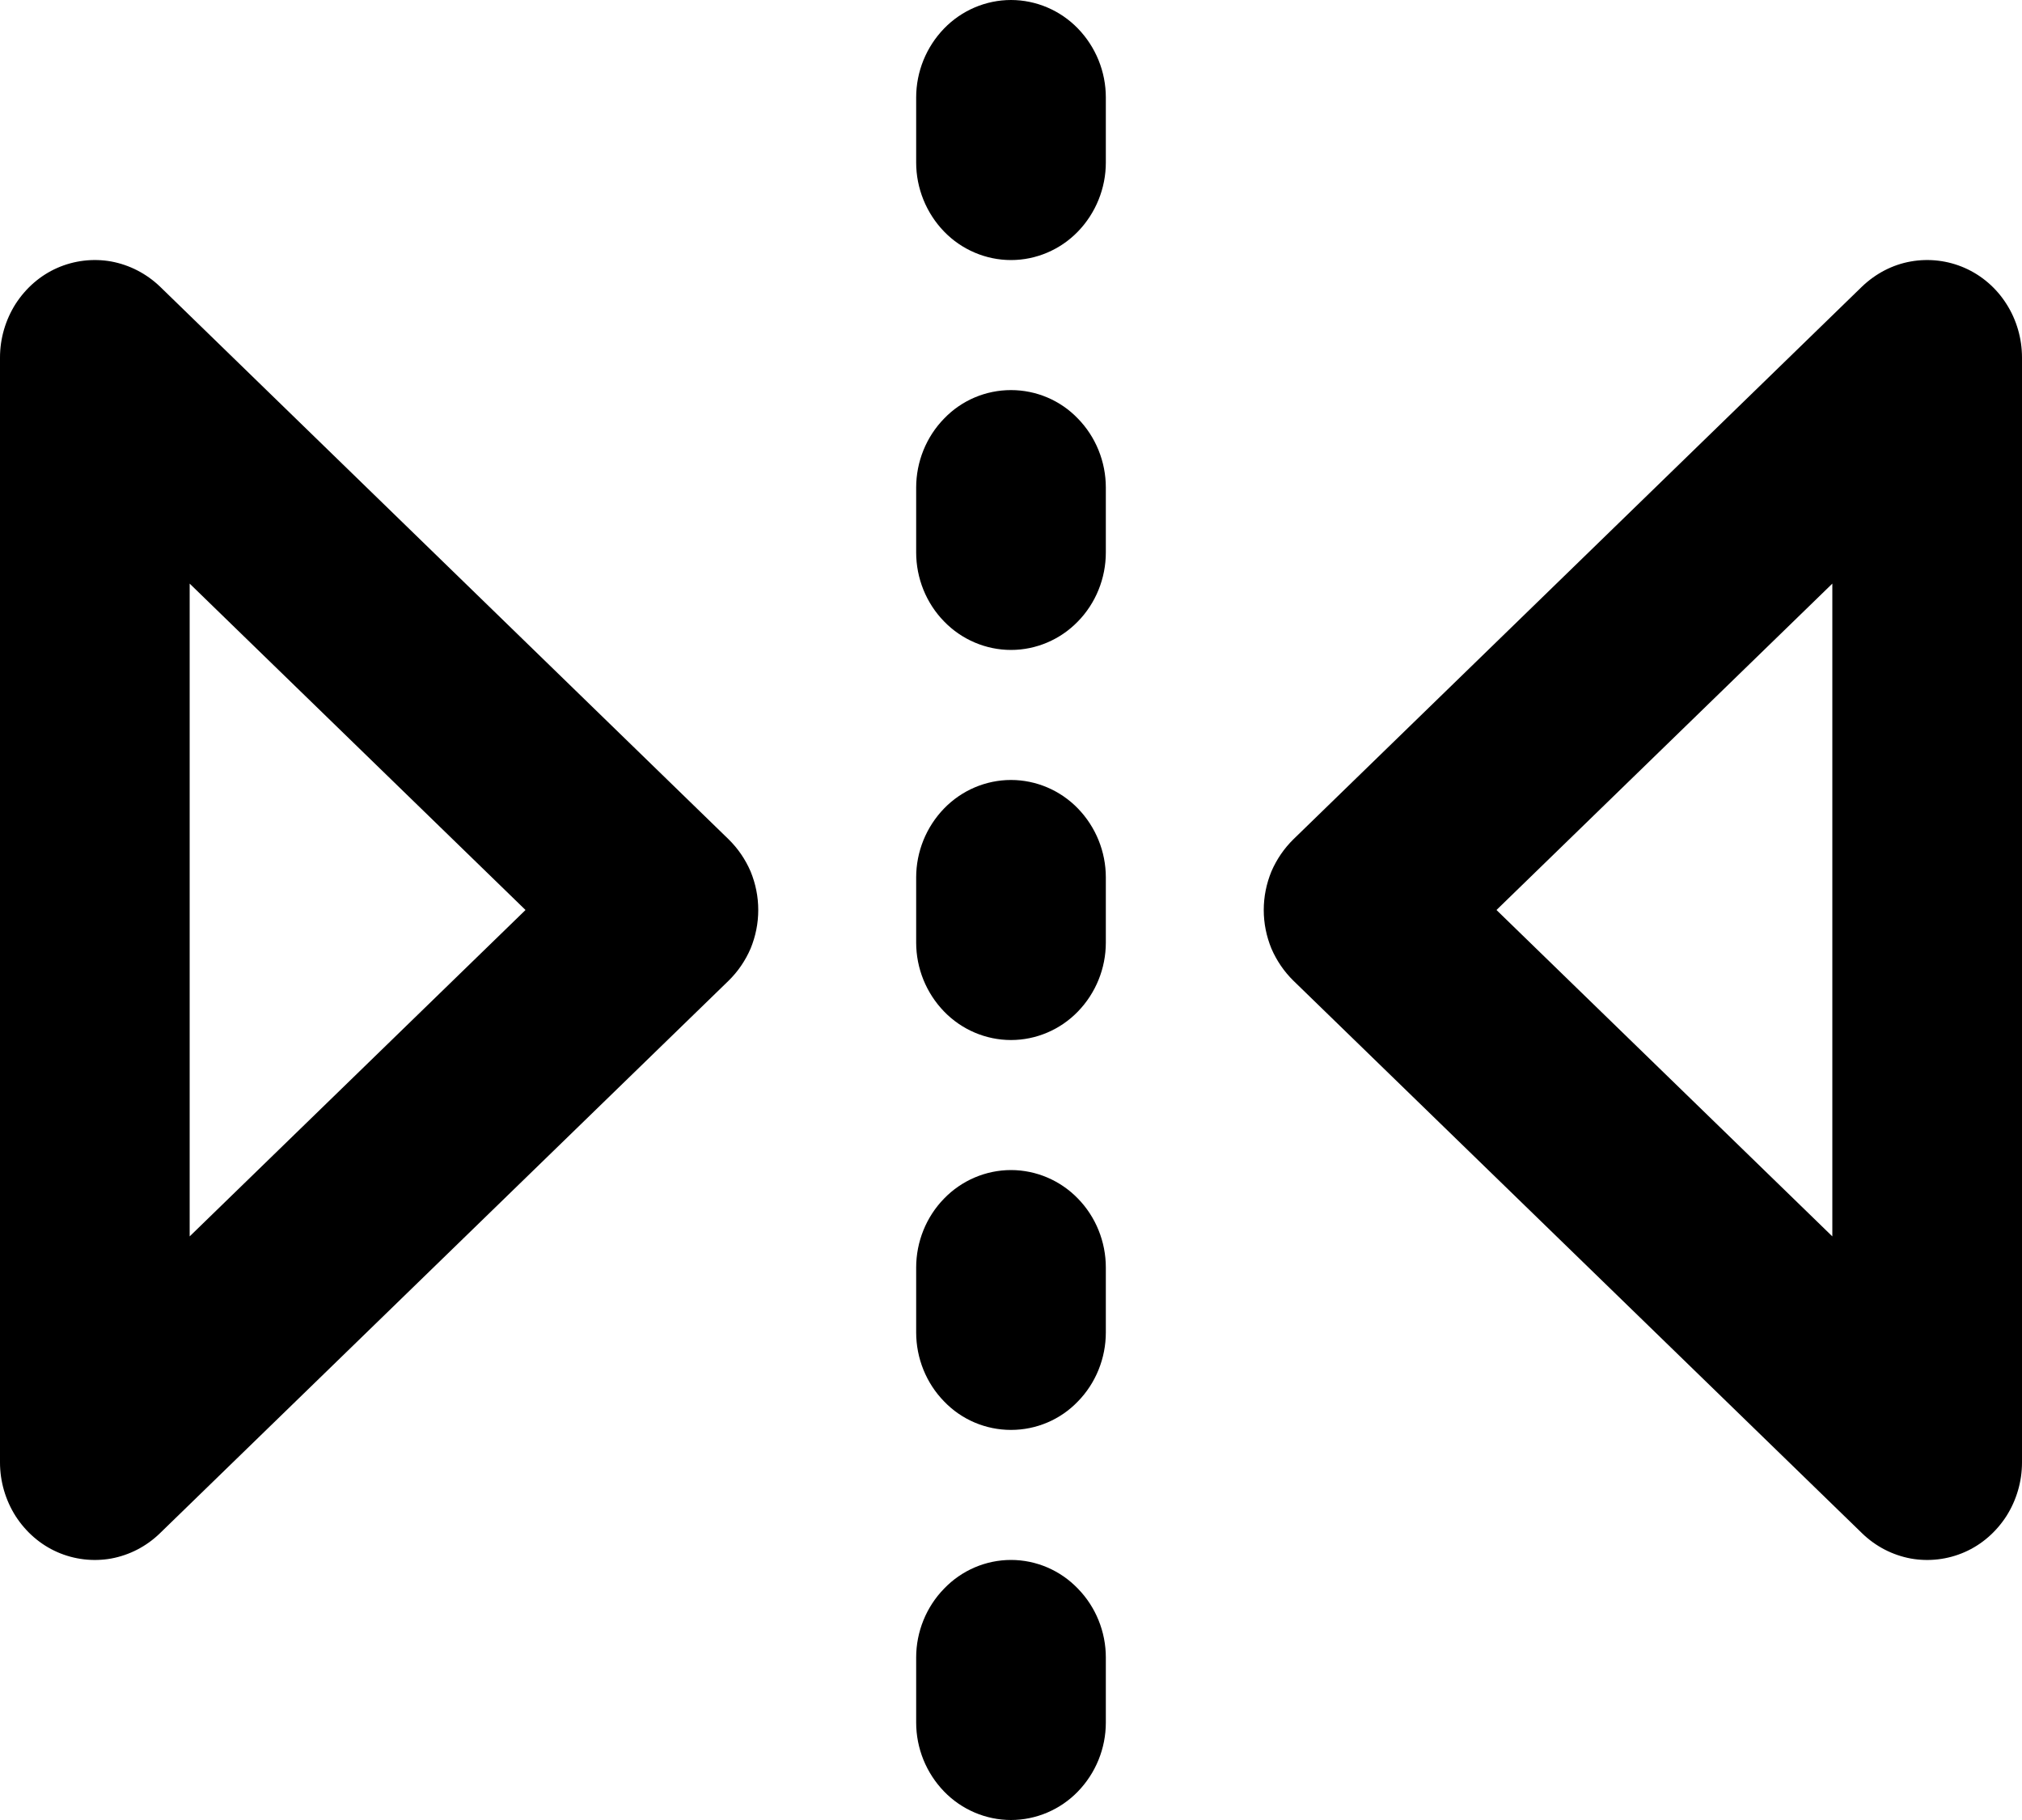
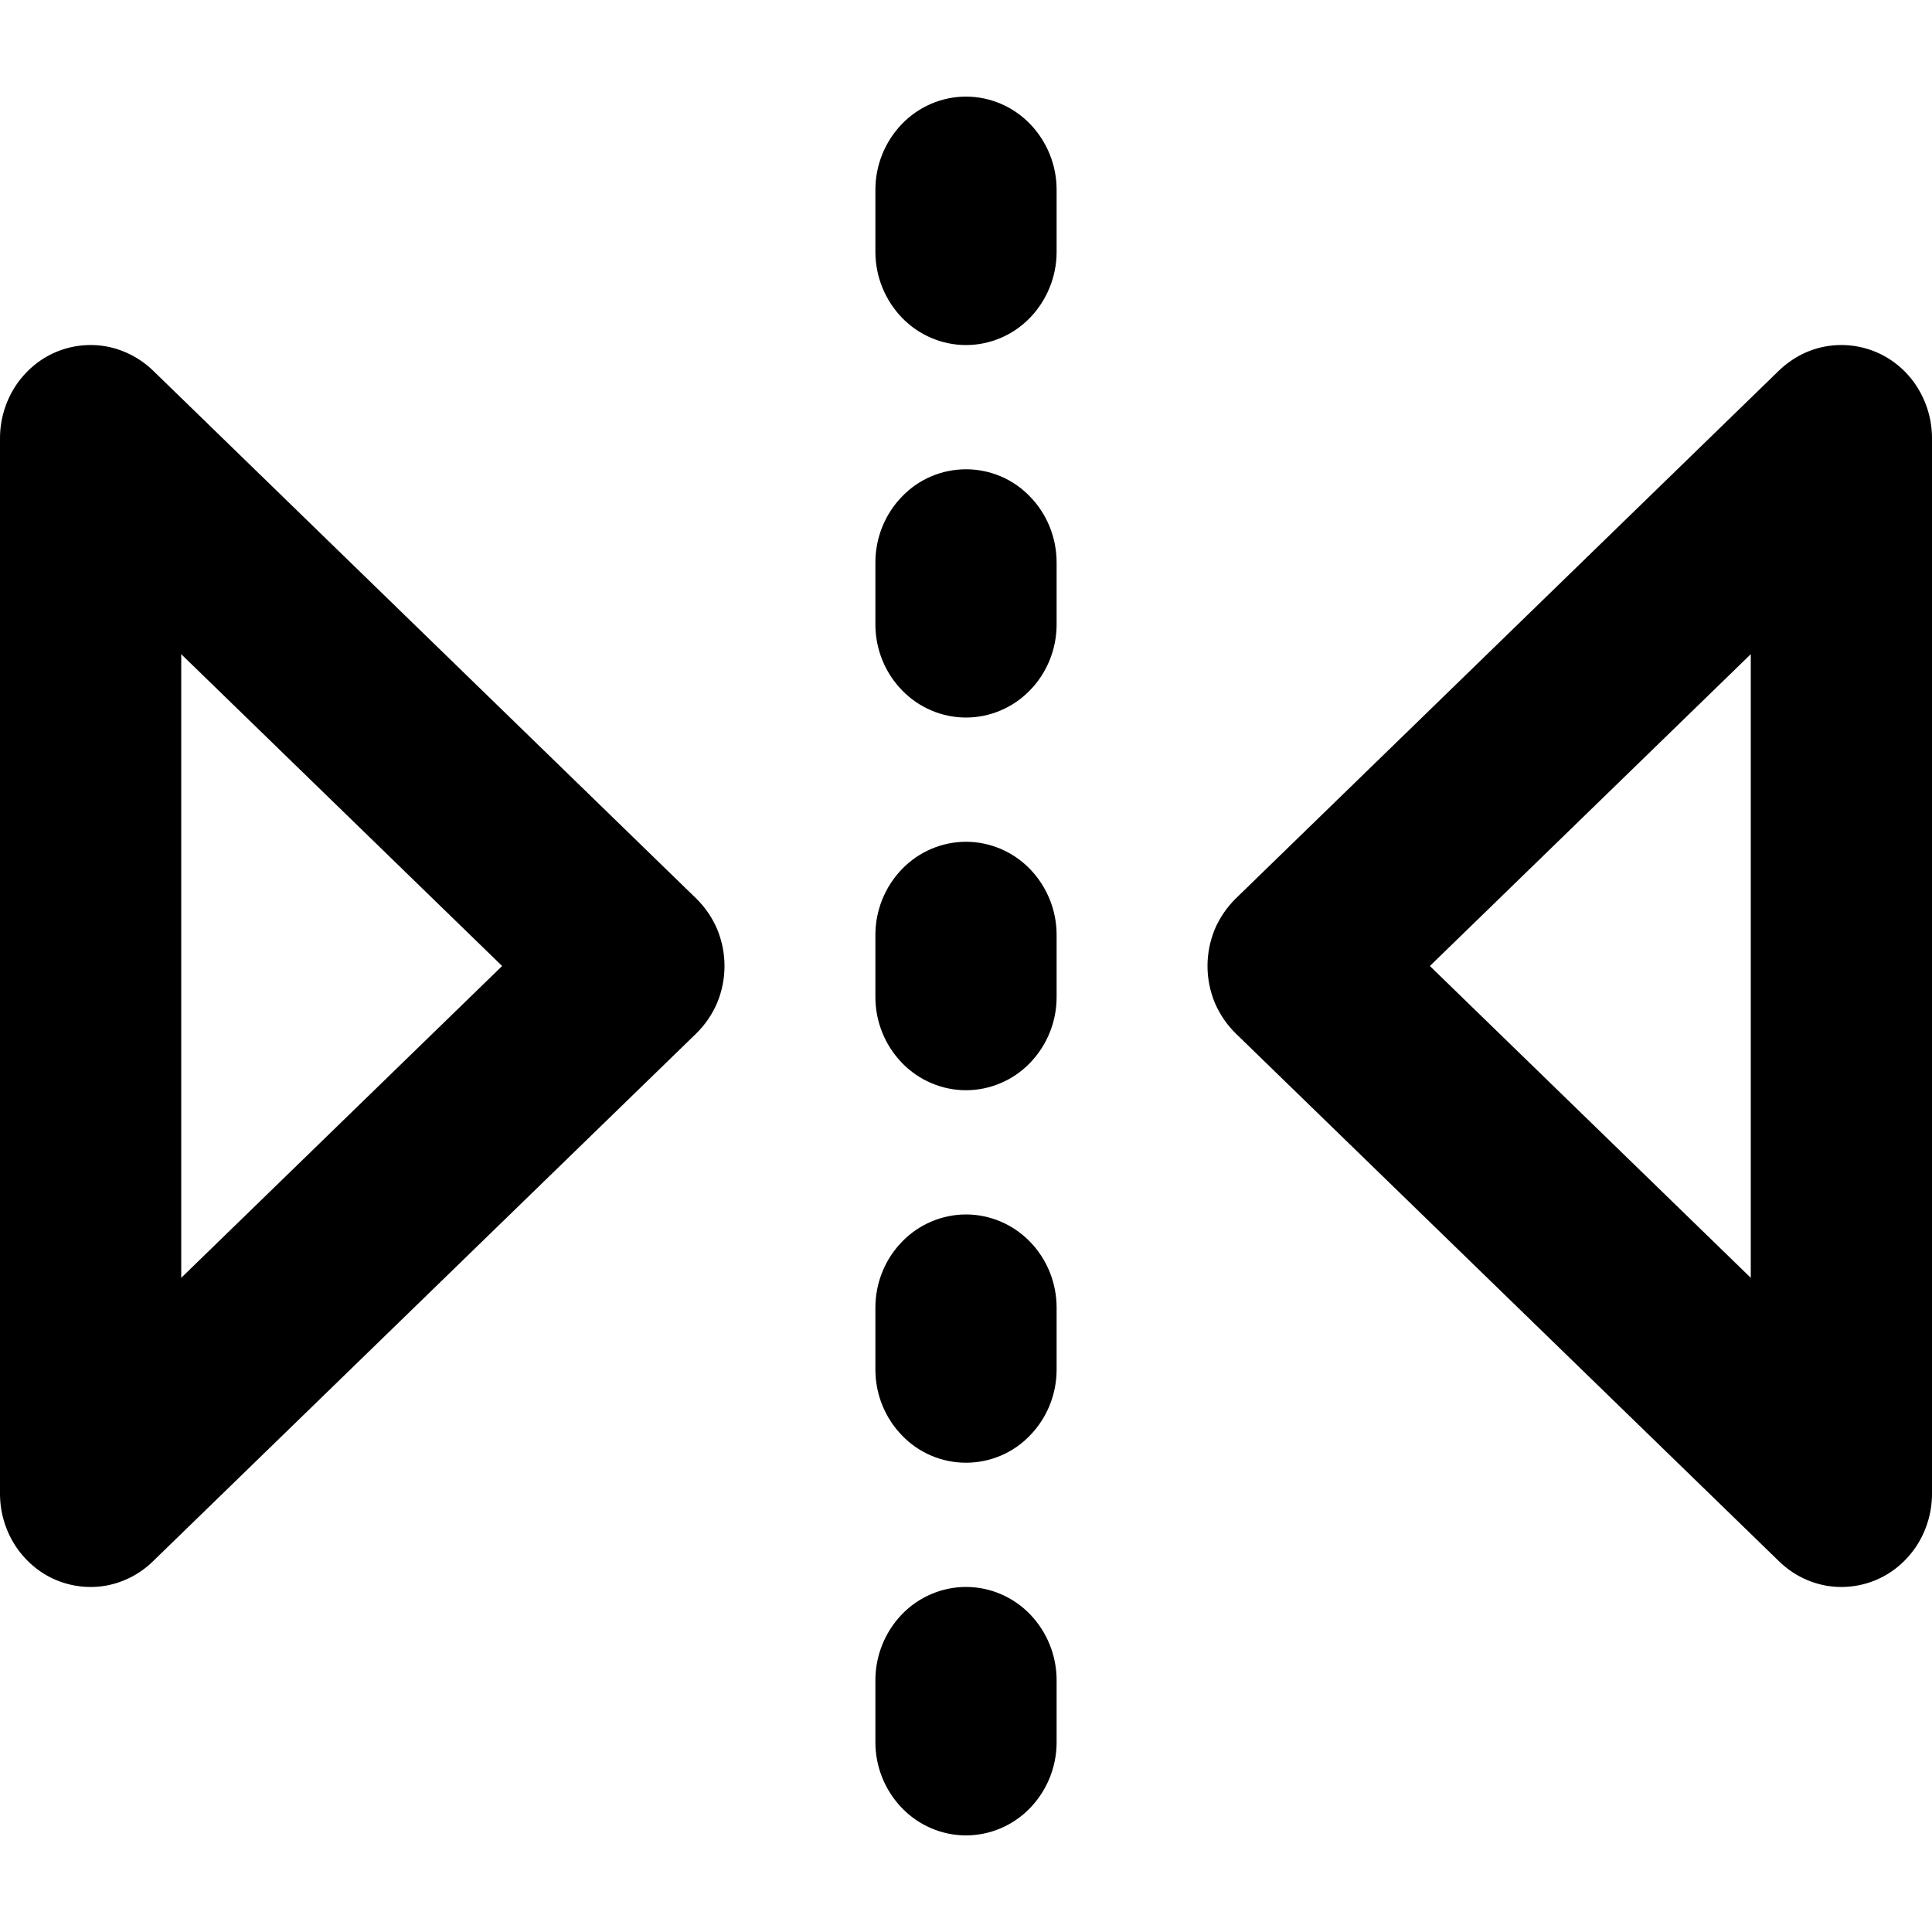
- <svg xmlns="http://www.w3.org/2000/svg" width="20" height="18" viewBox="0 0 10 9" fill="none">
-   <path fill-rule="evenodd" clip-rule="evenodd" d="M5.469 0.482C5.469 0.354 5.419 0.232 5.331 0.141C5.244 0.051 5.124 0 5 0C4.876 0 4.756 0.051 4.669 0.141C4.581 0.232 4.531 0.354 4.531 0.482V0.804C4.531 0.931 4.581 1.054 4.669 1.145C4.756 1.235 4.876 1.286 5 1.286C5.124 1.286 5.244 1.235 5.331 1.145C5.419 1.054 5.469 0.931 5.469 0.804V0.482ZM5 1.929C5.124 1.929 5.244 1.979 5.331 2.07C5.419 2.16 5.469 2.283 5.469 2.411V2.732C5.469 2.86 5.419 2.983 5.331 3.073C5.244 3.163 5.124 3.214 5 3.214C4.876 3.214 4.756 3.163 4.669 3.073C4.581 2.983 4.531 2.86 4.531 2.732V2.411C4.531 2.283 4.581 2.16 4.669 2.07C4.756 1.979 4.876 1.929 5 1.929ZM5.469 4.339C5.469 4.211 5.419 4.089 5.331 3.998C5.244 3.908 5.124 3.857 5 3.857C4.876 3.857 4.756 3.908 4.669 3.998C4.581 4.089 4.531 4.211 4.531 4.339V4.661C4.531 4.789 4.581 4.911 4.669 5.002C4.756 5.092 4.876 5.143 5 5.143C5.124 5.143 5.244 5.092 5.331 5.002C5.419 4.911 5.469 4.789 5.469 4.661V4.339ZM5 5.786C5.124 5.786 5.244 5.837 5.331 5.927C5.419 6.017 5.469 6.14 5.469 6.268V6.589C5.469 6.717 5.419 6.84 5.331 6.93C5.244 7.021 5.124 7.071 5 7.071C4.876 7.071 4.756 7.021 4.669 6.93C4.581 6.84 4.531 6.717 4.531 6.589V6.268C4.531 6.14 4.581 6.017 4.669 5.927C4.756 5.837 4.876 5.786 5 5.786ZM5 7.714C5.124 7.714 5.244 7.765 5.331 7.856C5.419 7.946 5.469 8.069 5.469 8.196V8.518C5.469 8.646 5.419 8.768 5.331 8.859C5.244 8.949 5.124 9 5 9C4.876 9 4.756 8.949 4.669 8.859C4.581 8.768 4.531 8.646 4.531 8.518V8.196C4.531 8.069 4.581 7.946 4.669 7.856C4.756 7.765 4.876 7.714 5 7.714ZM9.717 1.325C9.801 1.362 9.873 1.424 9.923 1.503C9.973 1.581 10 1.674 10 1.768V7.232C10 7.326 9.973 7.418 9.923 7.497C9.872 7.576 9.801 7.638 9.717 7.675C9.633 7.712 9.54 7.723 9.45 7.707C9.359 7.69 9.276 7.647 9.209 7.582L6.397 4.85C6.351 4.805 6.314 4.751 6.288 4.691C6.263 4.63 6.25 4.566 6.25 4.5C6.25 4.434 6.263 4.37 6.288 4.309C6.314 4.249 6.351 4.195 6.397 4.15L9.209 1.417C9.276 1.353 9.359 1.309 9.45 1.293C9.54 1.277 9.633 1.288 9.717 1.325ZM7.401 4.5L9.062 6.114V2.886L7.401 4.5ZM0 7.232C2.79901e-05 7.326 0.027 7.418 0.077 7.497C0.128 7.576 0.199 7.638 0.283 7.675C0.367 7.712 0.46 7.723 0.55 7.707C0.641 7.69 0.724 7.647 0.791 7.582L3.603 4.85C3.649 4.805 3.686 4.751 3.712 4.691C3.737 4.63 3.75 4.566 3.75 4.5C3.75 4.434 3.737 4.37 3.712 4.309C3.686 4.249 3.649 4.195 3.603 4.15L0.791 1.417C0.724 1.353 0.641 1.31 0.55 1.293C0.46 1.277 0.367 1.288 0.283 1.325C0.199 1.362 0.128 1.424 0.077 1.503C0.027 1.582 2.79901e-05 1.674 0 1.768L0 7.232ZM0.938 2.886L2.599 4.5L0.938 6.114V2.886Z" fill="currentColor" />
+ <svg xmlns="http://www.w3.org/2000/svg" viewBox="0 0 10 10" fill="none">
+   <path fill-rule="evenodd" clip-rule="evenodd" d="M5.469 0.982C5.469 0.854 5.419 0.732 5.331 0.641C5.244 0.551 5.124 0.5 5 0.5C4.876 0.5 4.756 0.551 4.669 0.641C4.581 0.732 4.531 0.854 4.531 0.982V1.304C4.531 1.431 4.581 1.554 4.669 1.645C4.756 1.735 4.876 1.786 5 1.786C5.124 1.786 5.244 1.735 5.331 1.645C5.419 1.554 5.469 1.431 5.469 1.304V0.982ZM5 2.429C5.124 2.429 5.244 2.479 5.331 2.57C5.419 2.66 5.469 2.783 5.469 2.911V3.232C5.469 3.36 5.419 3.483 5.331 3.573C5.244 3.663 5.124 3.714 5 3.714C4.876 3.714 4.756 3.663 4.669 3.573C4.581 3.483 4.531 3.36 4.531 3.232V2.911C4.531 2.783 4.581 2.66 4.669 2.57C4.756 2.479 4.876 2.429 5 2.429ZM5.469 4.839C5.469 4.711 5.419 4.589 5.331 4.498C5.244 4.408 5.124 4.357 5 4.357C4.876 4.357 4.756 4.408 4.669 4.498C4.581 4.589 4.531 4.711 4.531 4.839V5.161C4.531 5.289 4.581 5.411 4.669 5.502C4.756 5.592 4.876 5.643 5 5.643C5.124 5.643 5.244 5.592 5.331 5.502C5.419 5.411 5.469 5.289 5.469 5.161V4.839ZM5 6.286C5.124 6.286 5.244 6.337 5.331 6.427C5.419 6.517 5.469 6.64 5.469 6.768V7.089C5.469 7.217 5.419 7.34 5.331 7.43C5.244 7.521 5.124 7.571 5 7.571C4.876 7.571 4.756 7.521 4.669 7.43C4.581 7.34 4.531 7.217 4.531 7.089V6.768C4.531 6.64 4.581 6.517 4.669 6.427C4.756 6.337 4.876 6.286 5 6.286ZM5 8.214C5.124 8.214 5.244 8.265 5.331 8.355C5.419 8.446 5.469 8.569 5.469 8.696V9.018C5.469 9.146 5.419 9.268 5.331 9.359C5.244 9.449 5.124 9.5 5 9.5C4.876 9.5 4.756 9.449 4.669 9.359C4.581 9.268 4.531 9.146 4.531 9.018V8.696C4.531 8.569 4.581 8.446 4.669 8.355C4.756 8.265 4.876 8.214 5 8.214ZM9.717 1.825C9.801 1.862 9.873 1.924 9.923 2.003C9.973 2.082 10 2.174 10 2.268V7.732C10 7.826 9.973 7.918 9.923 7.997C9.872 8.076 9.801 8.138 9.717 8.175C9.633 8.212 9.54 8.223 9.45 8.207C9.359 8.19 9.276 8.147 9.209 8.082L6.397 5.35C6.351 5.305 6.314 5.251 6.288 5.191C6.263 5.13 6.25 5.066 6.25 5C6.25 4.934 6.263 4.87 6.288 4.809C6.314 4.749 6.351 4.695 6.397 4.65L9.209 1.917C9.276 1.853 9.359 1.809 9.45 1.793C9.54 1.777 9.633 1.788 9.717 1.825V1.825ZM7.401 5L9.062 6.614V3.386L7.401 5ZM0 7.732C2.79901e-05 7.826 0.027 7.918 0.077 7.997C0.128 8.076 0.199 8.138 0.283 8.175C0.367 8.212 0.46 8.223 0.55 8.207C0.641 8.19 0.724 8.147 0.791 8.082L3.603 5.35C3.649 5.305 3.686 5.251 3.712 5.191C3.737 5.13 3.75 5.066 3.75 5C3.75 4.934 3.737 4.87 3.712 4.809C3.686 4.749 3.649 4.695 3.603 4.65L0.791 1.917C0.724 1.853 0.641 1.81 0.55 1.793C0.46 1.777 0.367 1.788 0.283 1.825C0.199 1.862 0.128 1.924 0.077 2.003C0.027 2.082 2.79901e-05 2.174 0 2.268L0 7.732ZM0.938 3.386L2.599 5L0.938 6.614V3.386Z" fill="currentColor" />
</svg>
